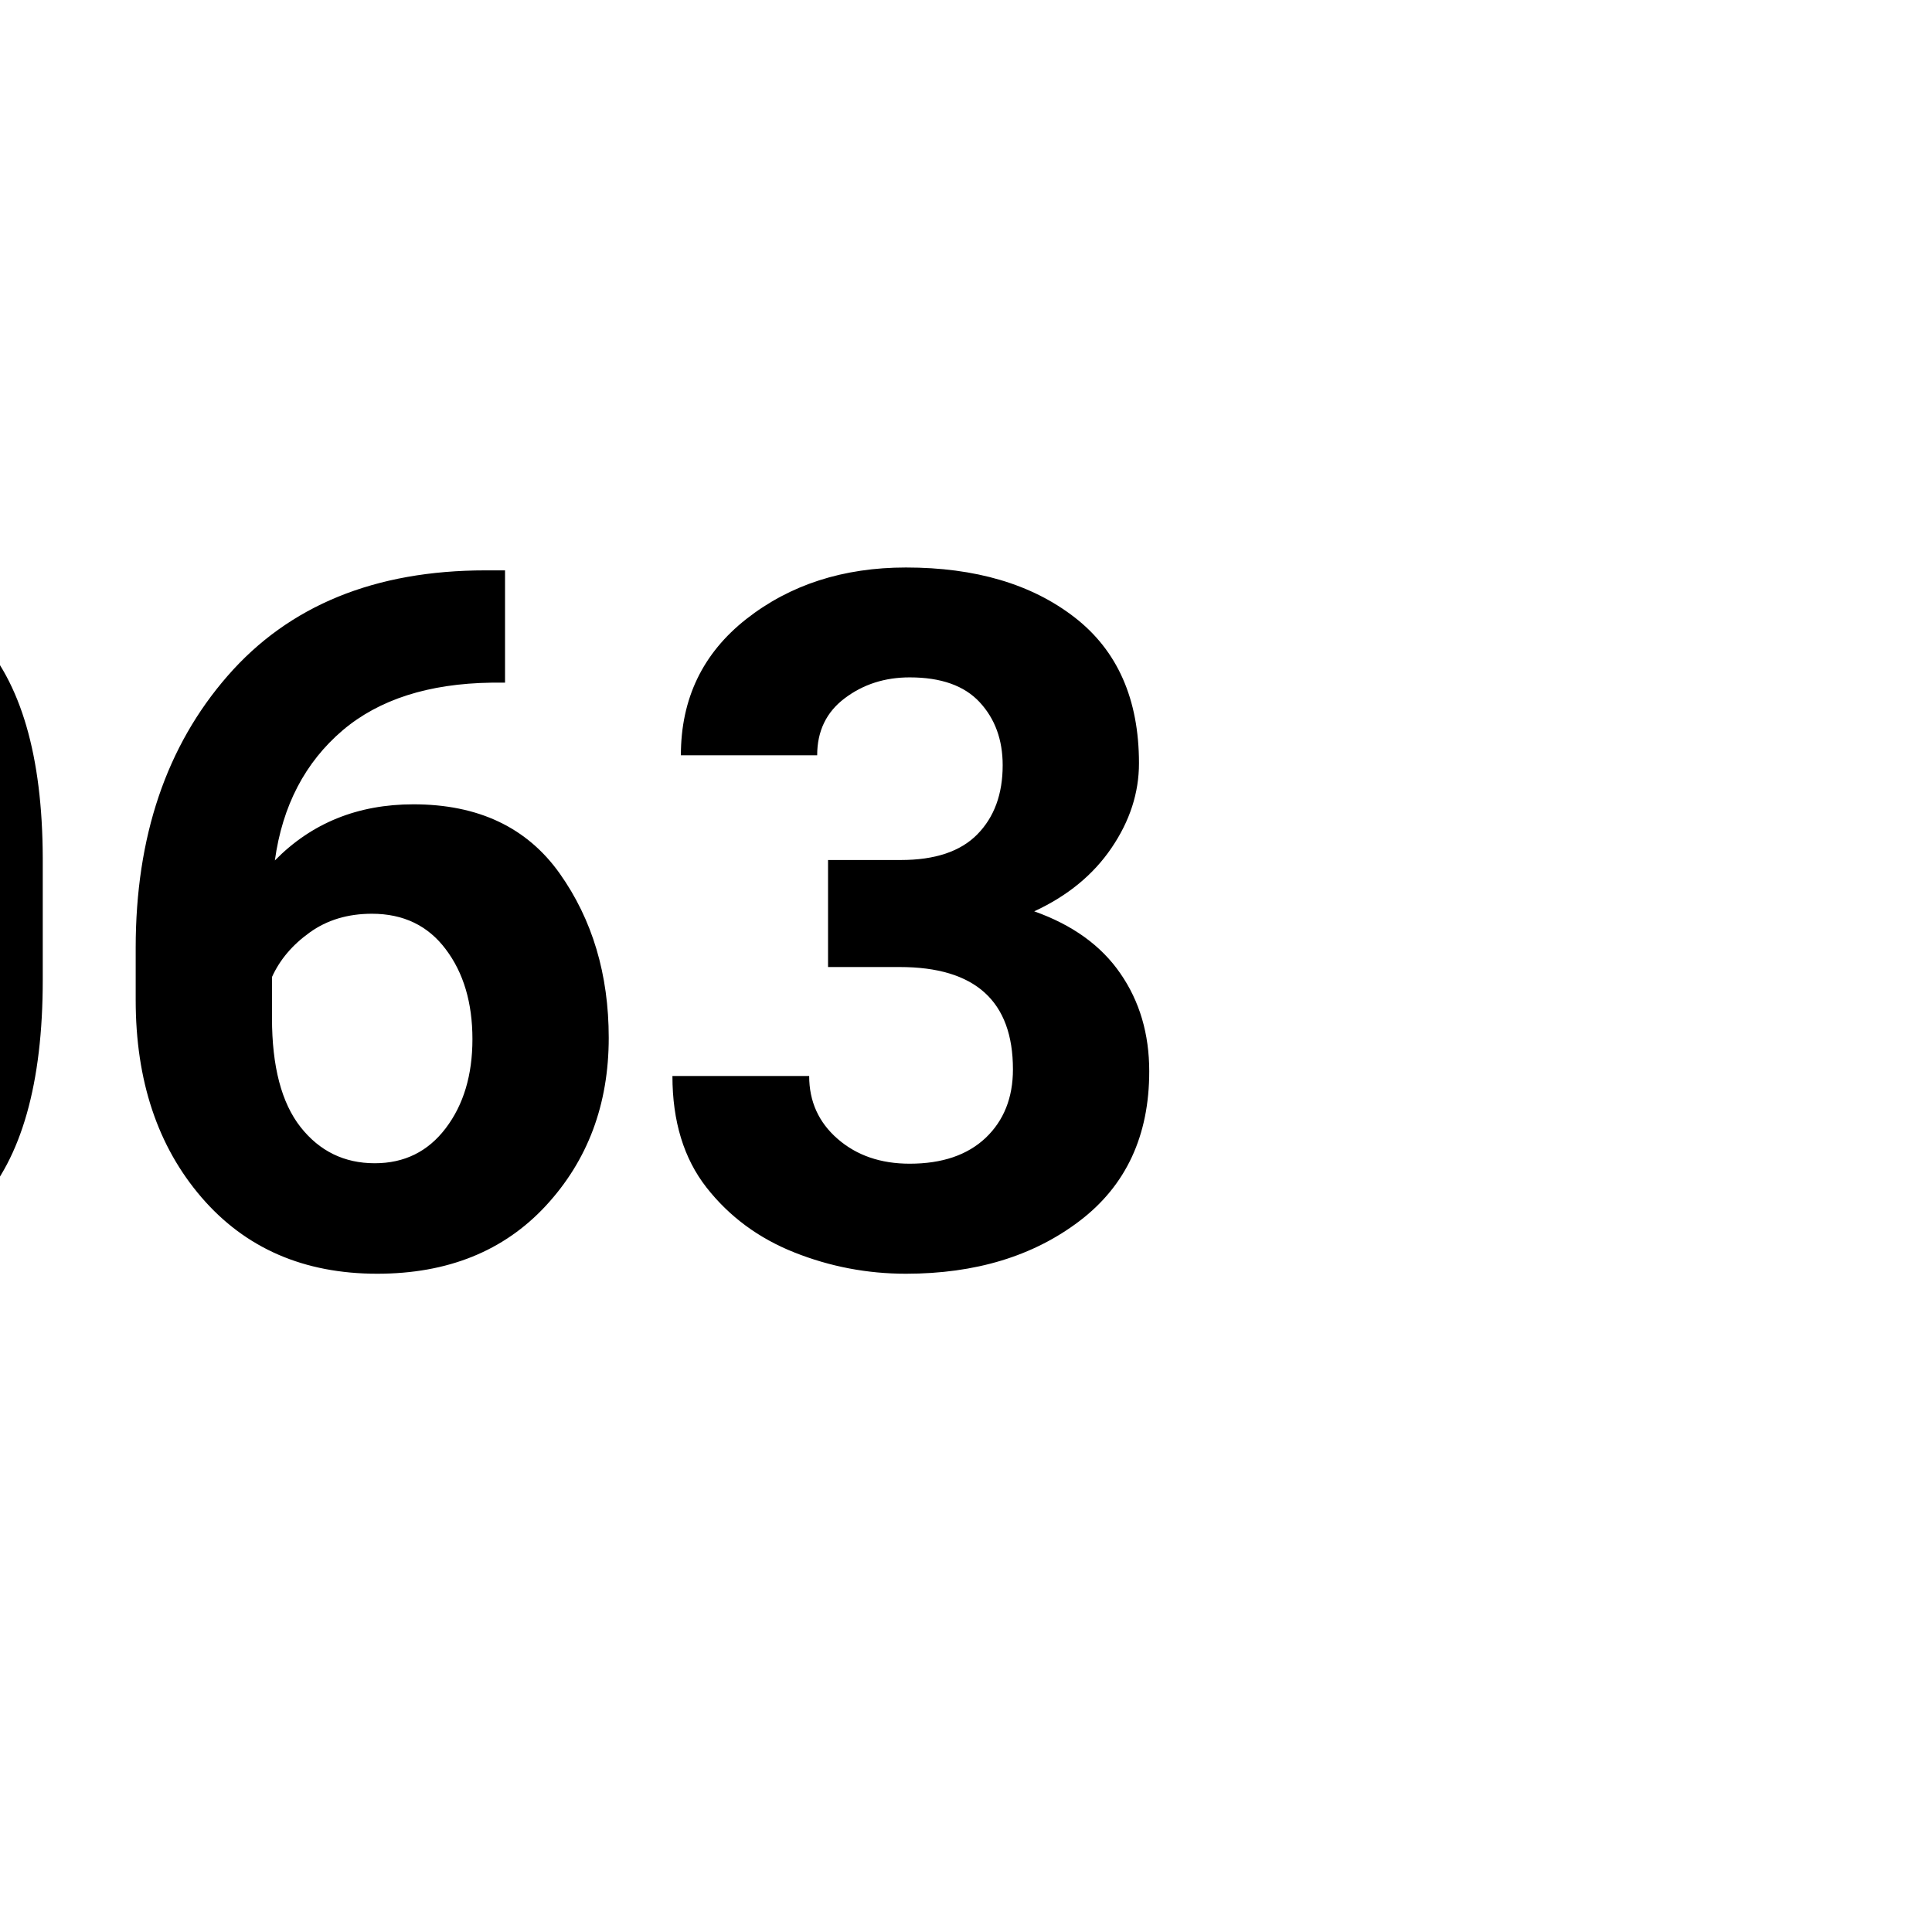
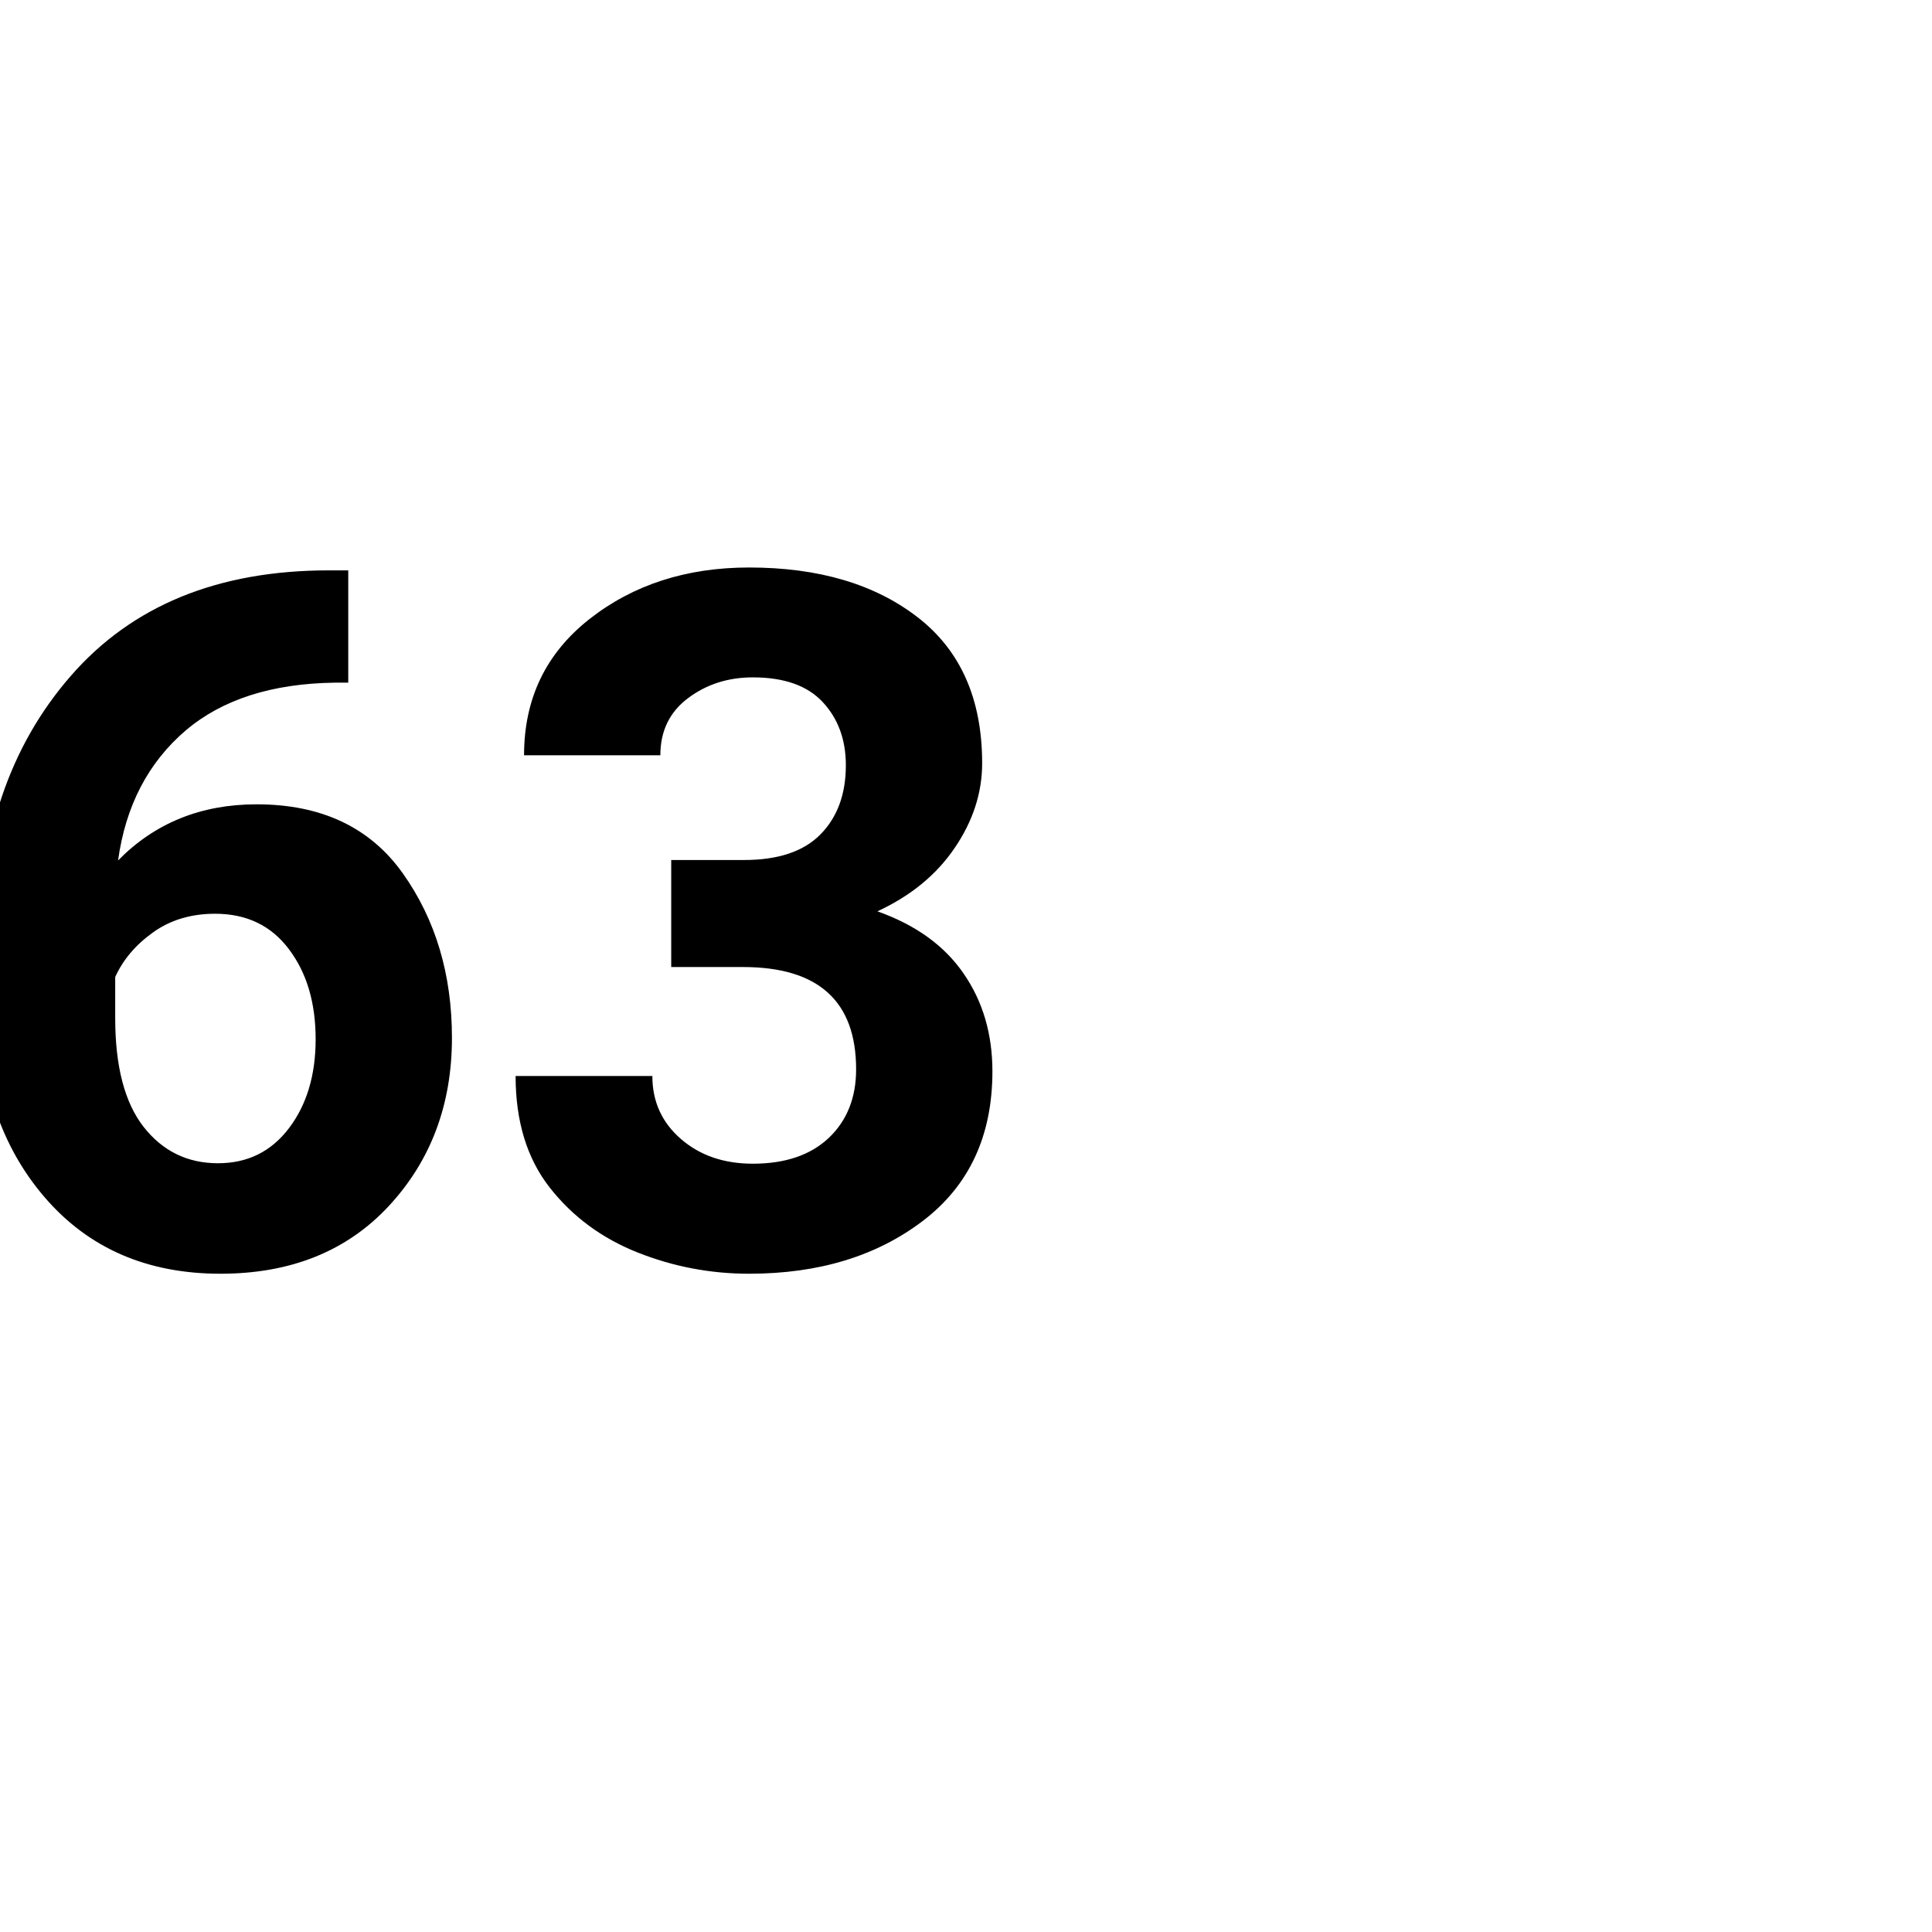
<svg xmlns="http://www.w3.org/2000/svg" version="1.1" id="svg2" viewBox="0 0 200 200" height="200" width="200">
  <defs id="defs4" />
  <g transform="translate(0,-852.3622)" id="layer1">
    <text id="text3336" y="983.235" x="100.055" style="font-style:normal;font-variant:normal;font-weight:bold;font-stretch:normal;font-size:100px;line-height:125%;font-family:Roboto;-inkscape-font-specification:'Roboto Bold';letter-spacing:0px;word-spacing:0px;fill:#000000;fill-opacity:1;stroke:none;stroke-width:1px;stroke-linecap:butt;stroke-linejoin:miter;stroke-opacity:1" xml:space="preserve">
-       <tspan style="font-style:normal;font-variant:normal;font-weight:bold;font-stretch:normal;font-size:100px;font-family:Roboto;-inkscape-font-specification:'Roboto Bold';text-align:center;text-anchor:middle" y="983.235" x="100.055" id="tspan3338">063</tspan>
+       <tspan style="font-style:normal;font-variant:normal;font-weight:bold;font-stretch:normal;font-size:100px;font-family:Roboto;-inkscape-font-specification:'Roboto Bold';text-align:center;text-anchor:middle" y="983.235" x="100.055" id="tspan3338"> 63</tspan>
    </text>
  </g>
</svg>
